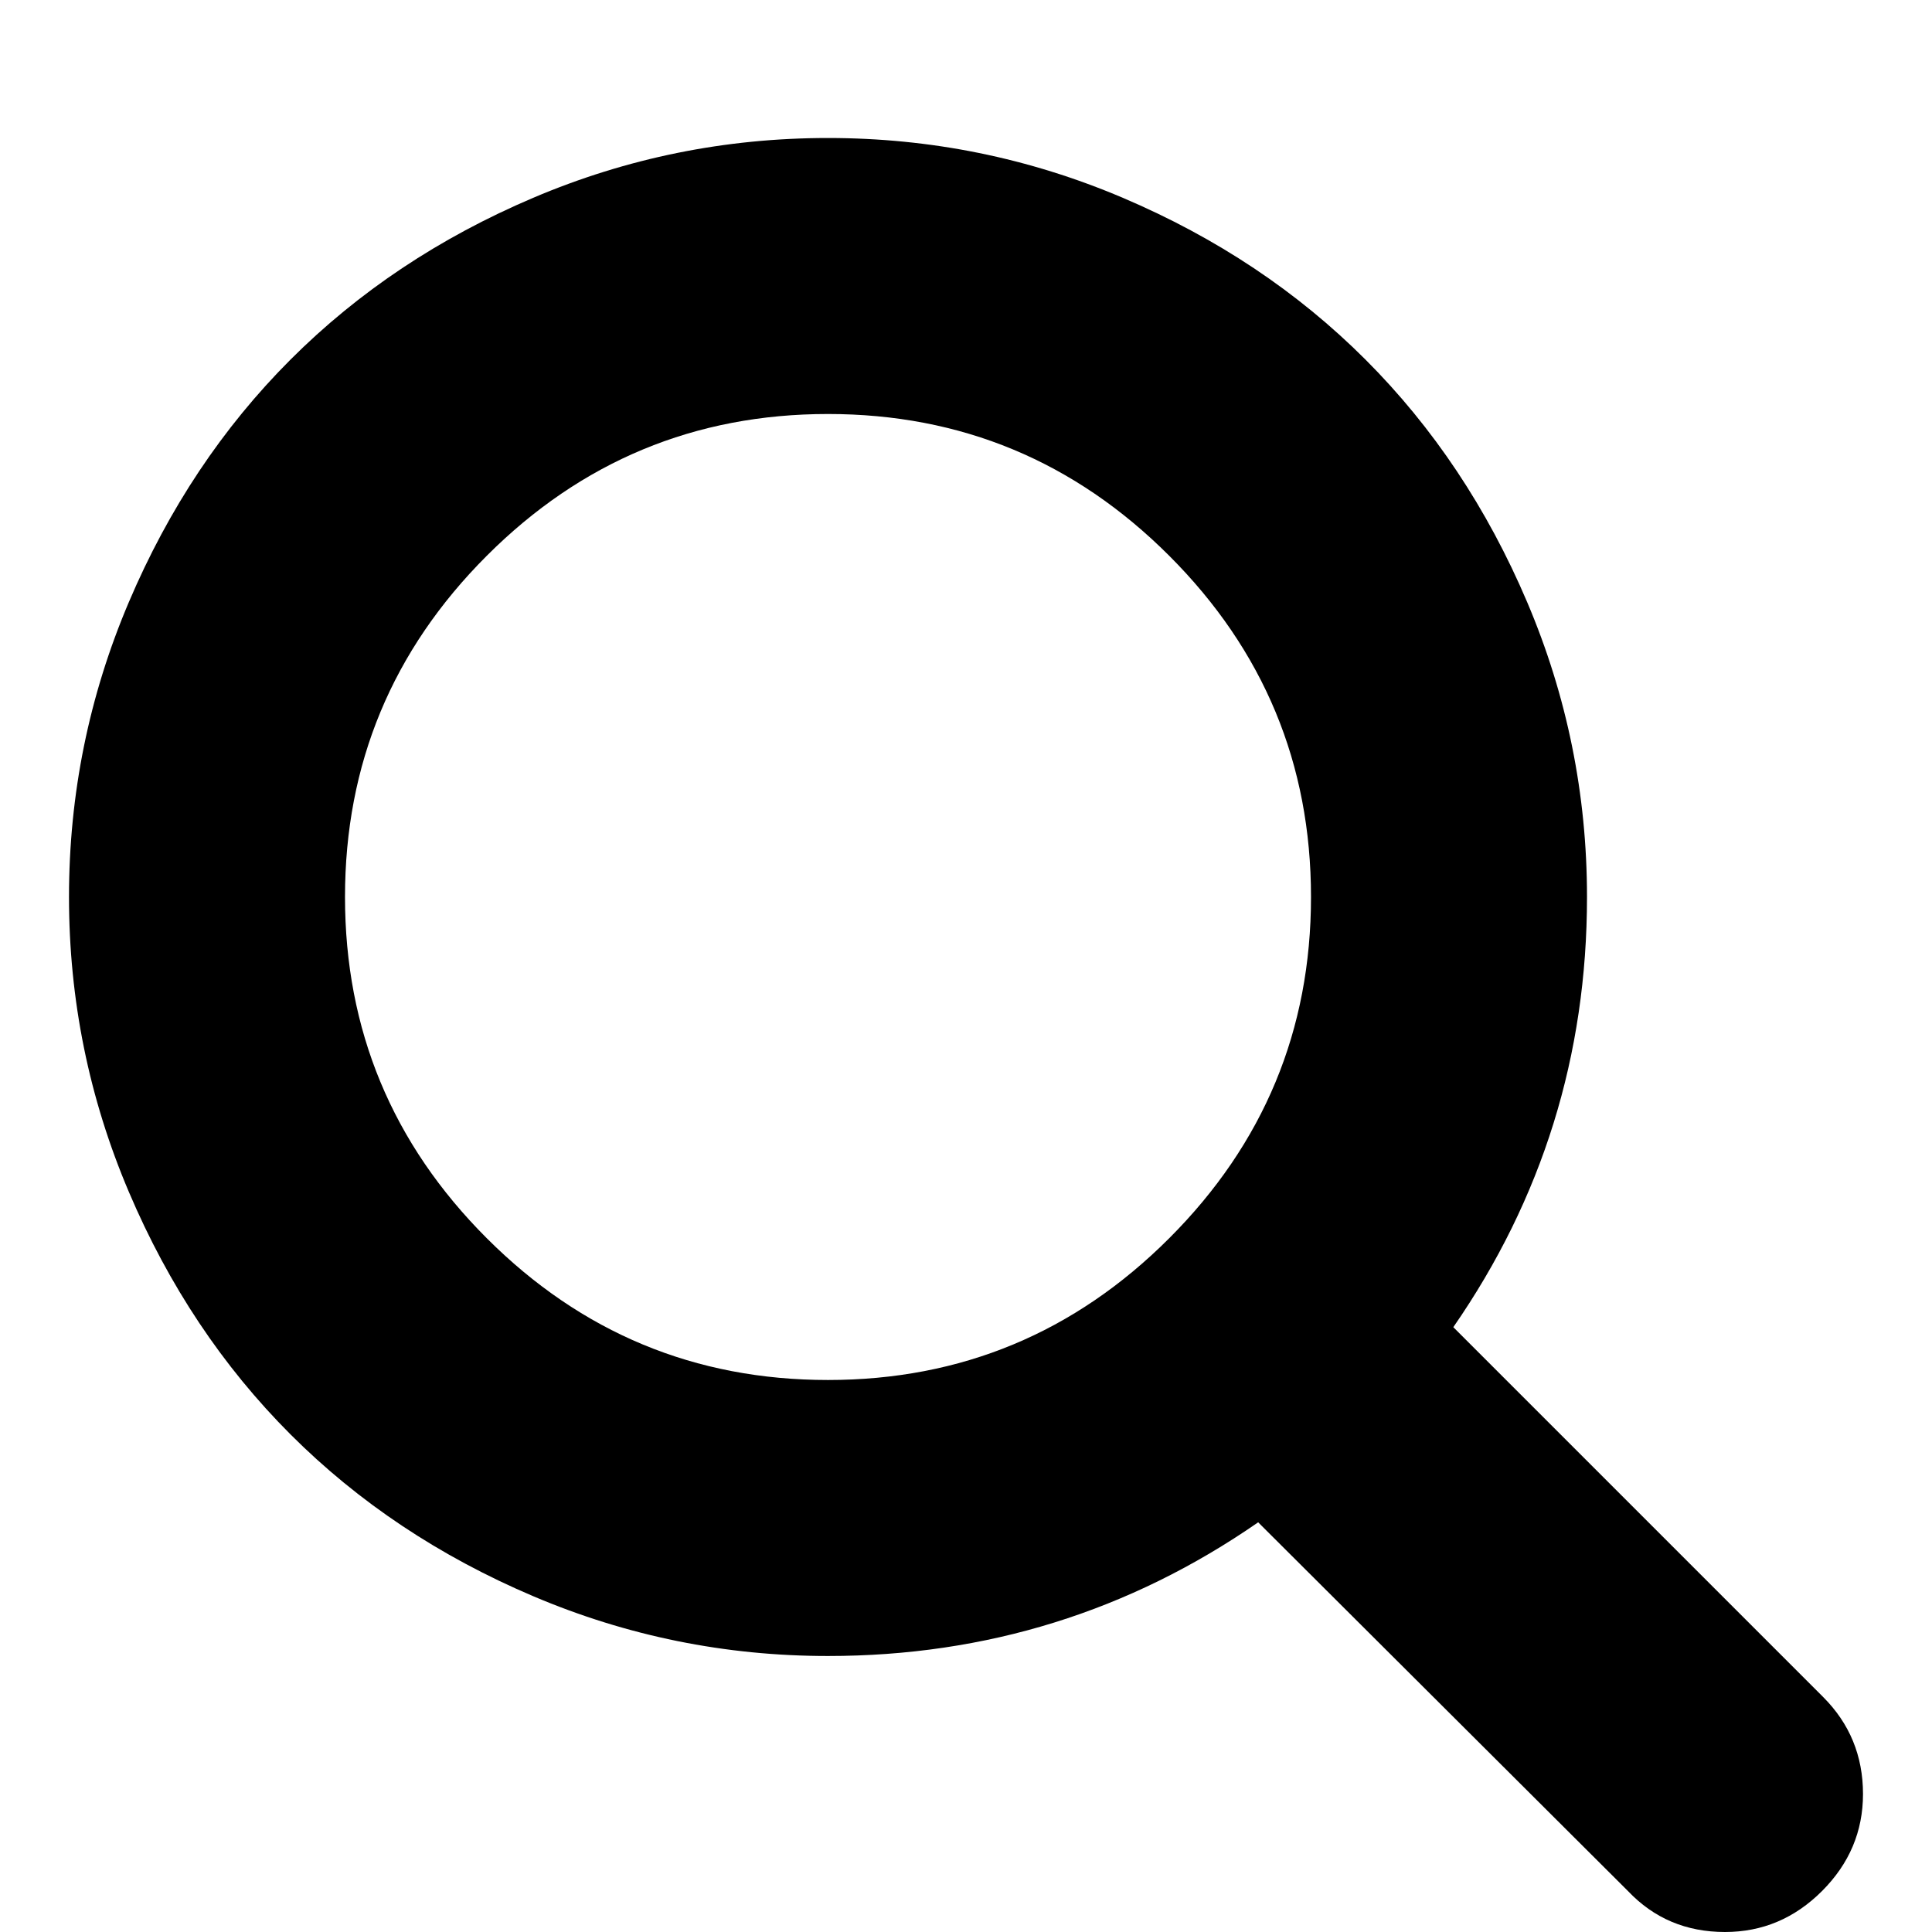
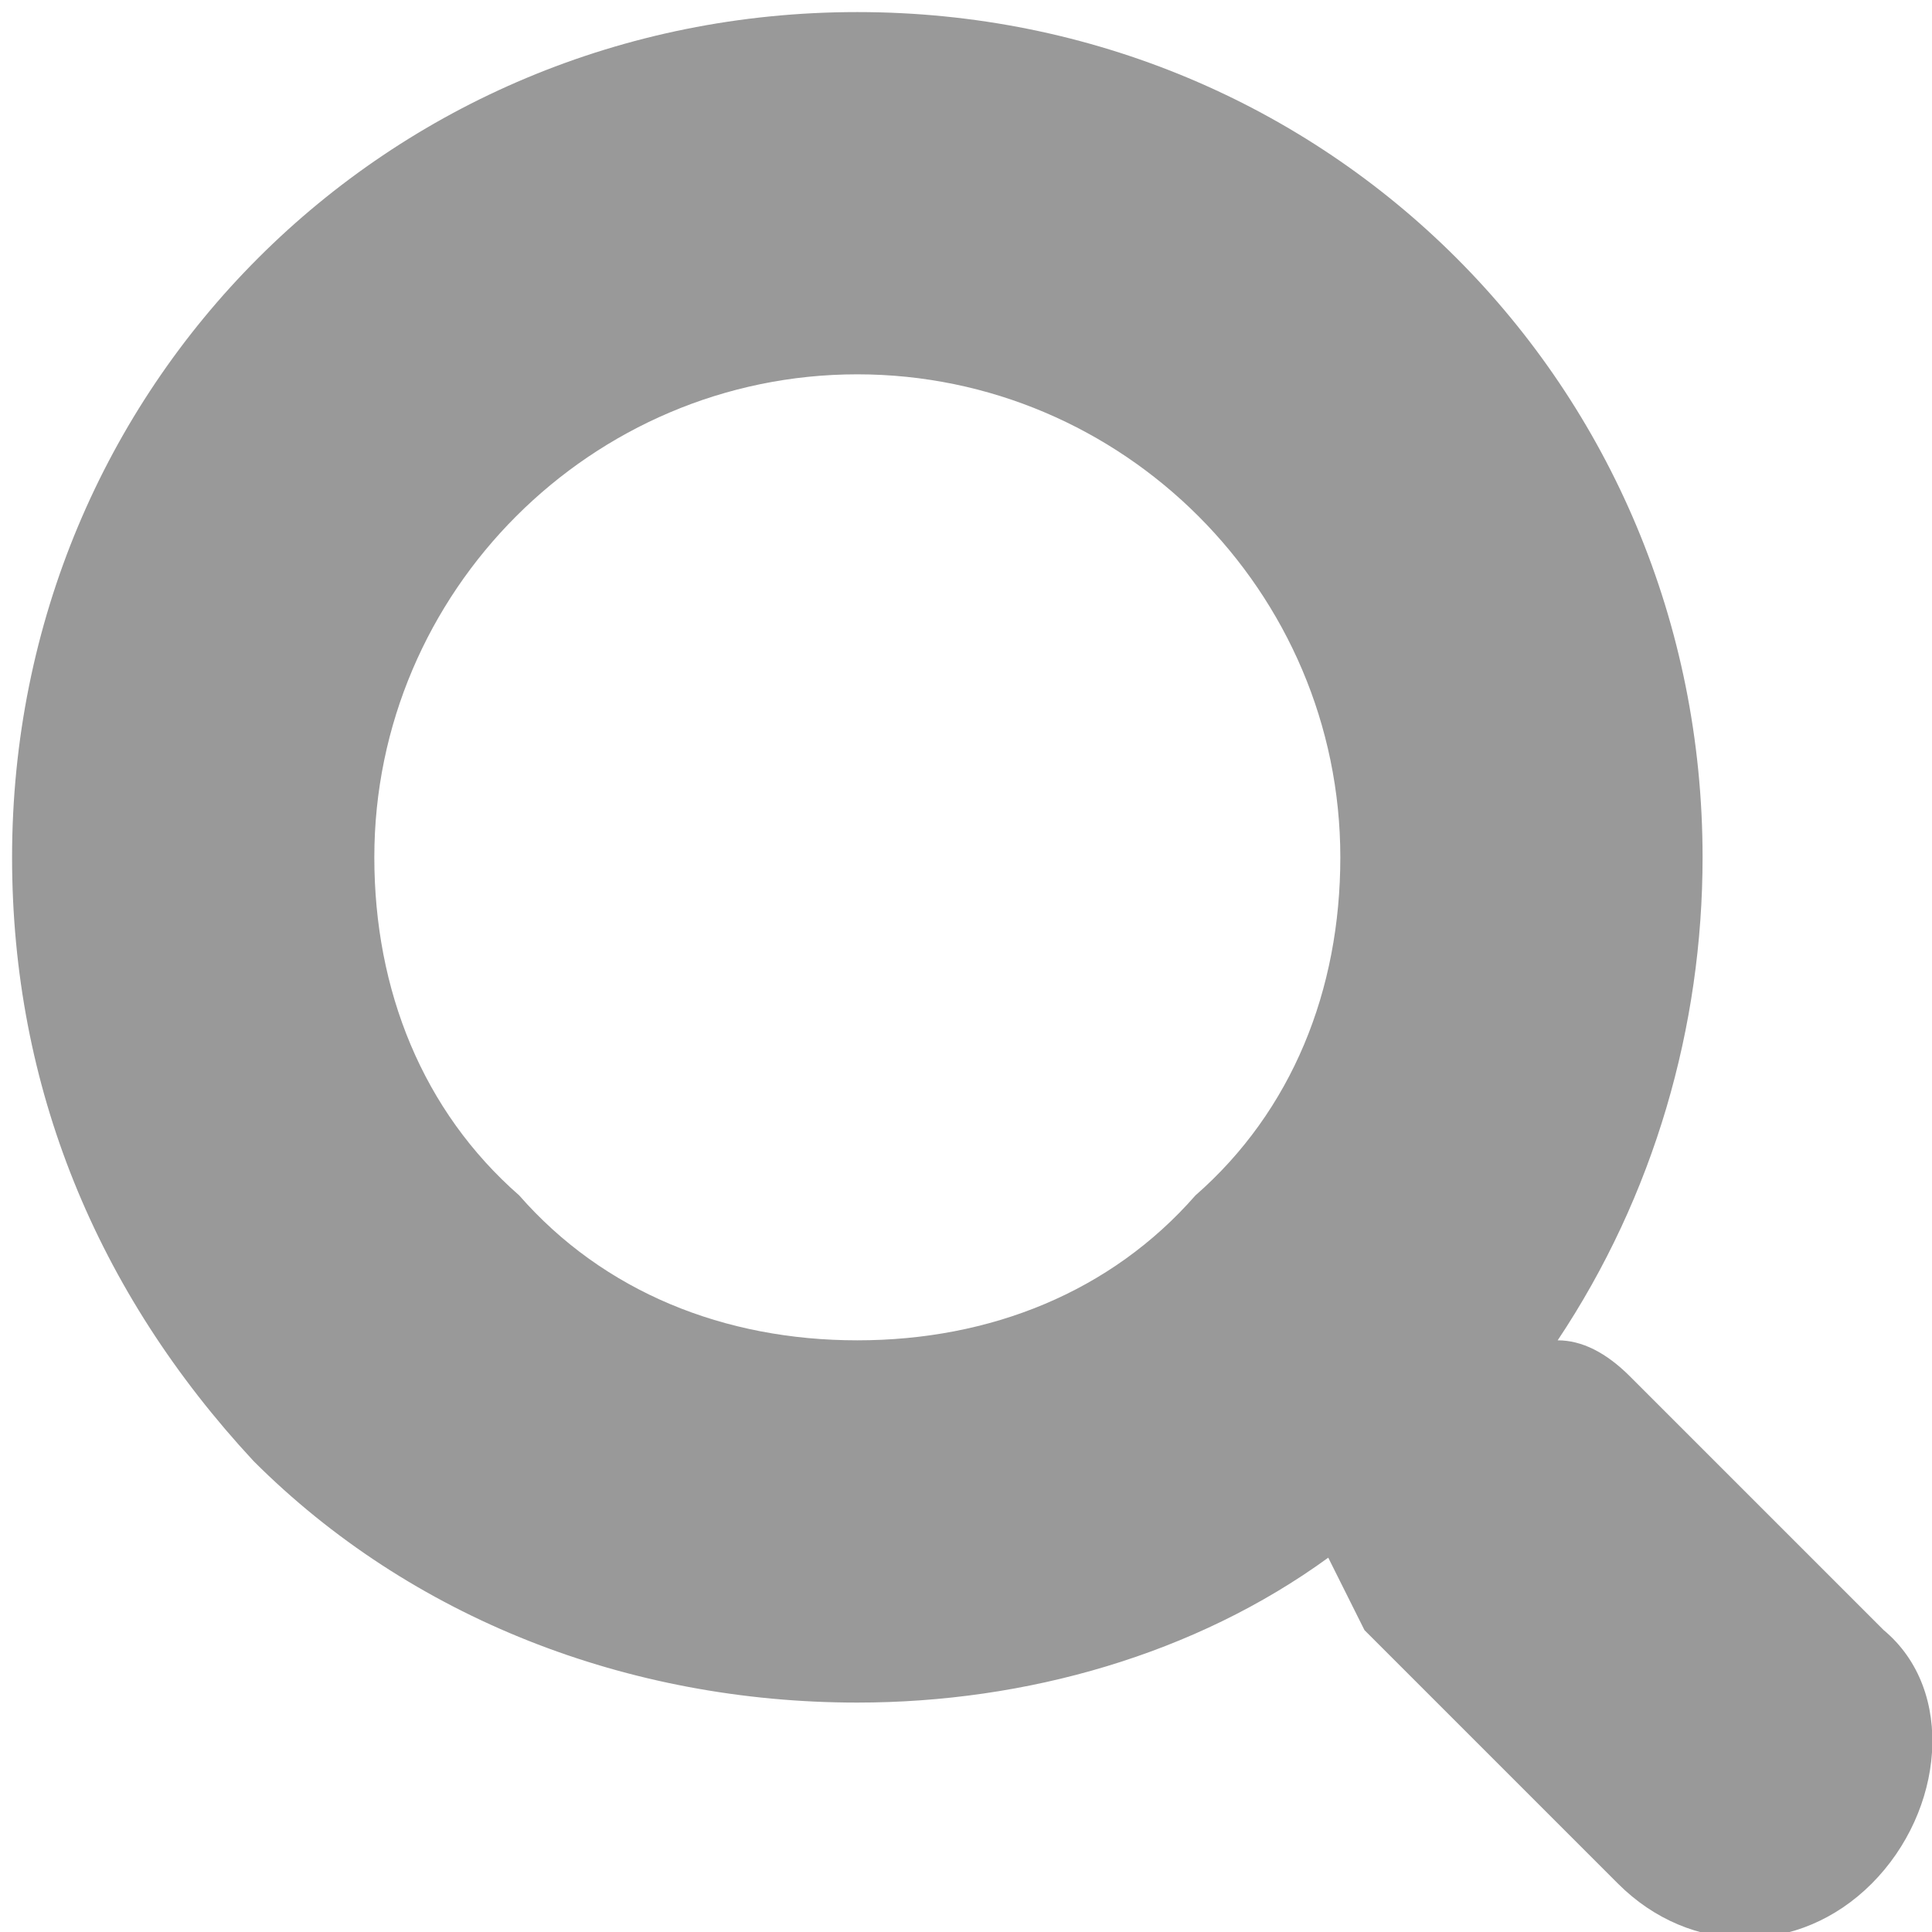
- <svg xmlns="http://www.w3.org/2000/svg" width="1792" height="1792" viewBox="0 0 1792 1792" preserveAspectRatio="xMinYMid meet">
-   <path d="M1216 832q0-185-131.5-316.5t-316.5-131.5-316.5 131.5-131.5 316.5 131.5 316.5 316.5 131.5 316.5-131.5 131.5-316.5zm512 832q0 52-38 90t-90 38q-54 0-90-38l-343-342q-179 124-399 124-143 0-273.5-55.5t-225-150-150-225-55.5-273.5 55.5-273.5 150-225 225-150 273.5-55.5 273.5 55.5 225 150 150 225 55.5 273.5q0 220-124 399l343 343q37 37 37 90z" />
+ <svg xmlns="http://www.w3.org/2000/svg" width="16" height="16" viewBox="-0.1 -0.1 16 16" preserveAspectRatio="xMinYMid meet" overflow="visible">
+   <path d="M15.5 13.4l-2.1-2.1c-.2-.2-.4-.3-.6-.3.8-1.2 1.2-2.6 1.2-4 0-3.9-3.1-7-7-7S0 3.1 0 7c0 1.9.7 3.6 2 5 1.3 1.3 3.1 2 5 2 1.4 0 2.8-.4 3.9-1.2l.3.6 2.1 2.1c.6.6 1.5.6 2.1 0s.7-1.6.1-2.1zM7 11v1.5V11c-1.1 0-2.1-.4-2.8-1.2C3.4 9.1 3 8.1 3 7c0-2.2 1.8-4 4-4s4 1.8 4 4c0 1.1-.4 2.1-1.2 2.8-.7.8-1.7 1.2-2.8 1.2z" fill="#999" />
</svg>
